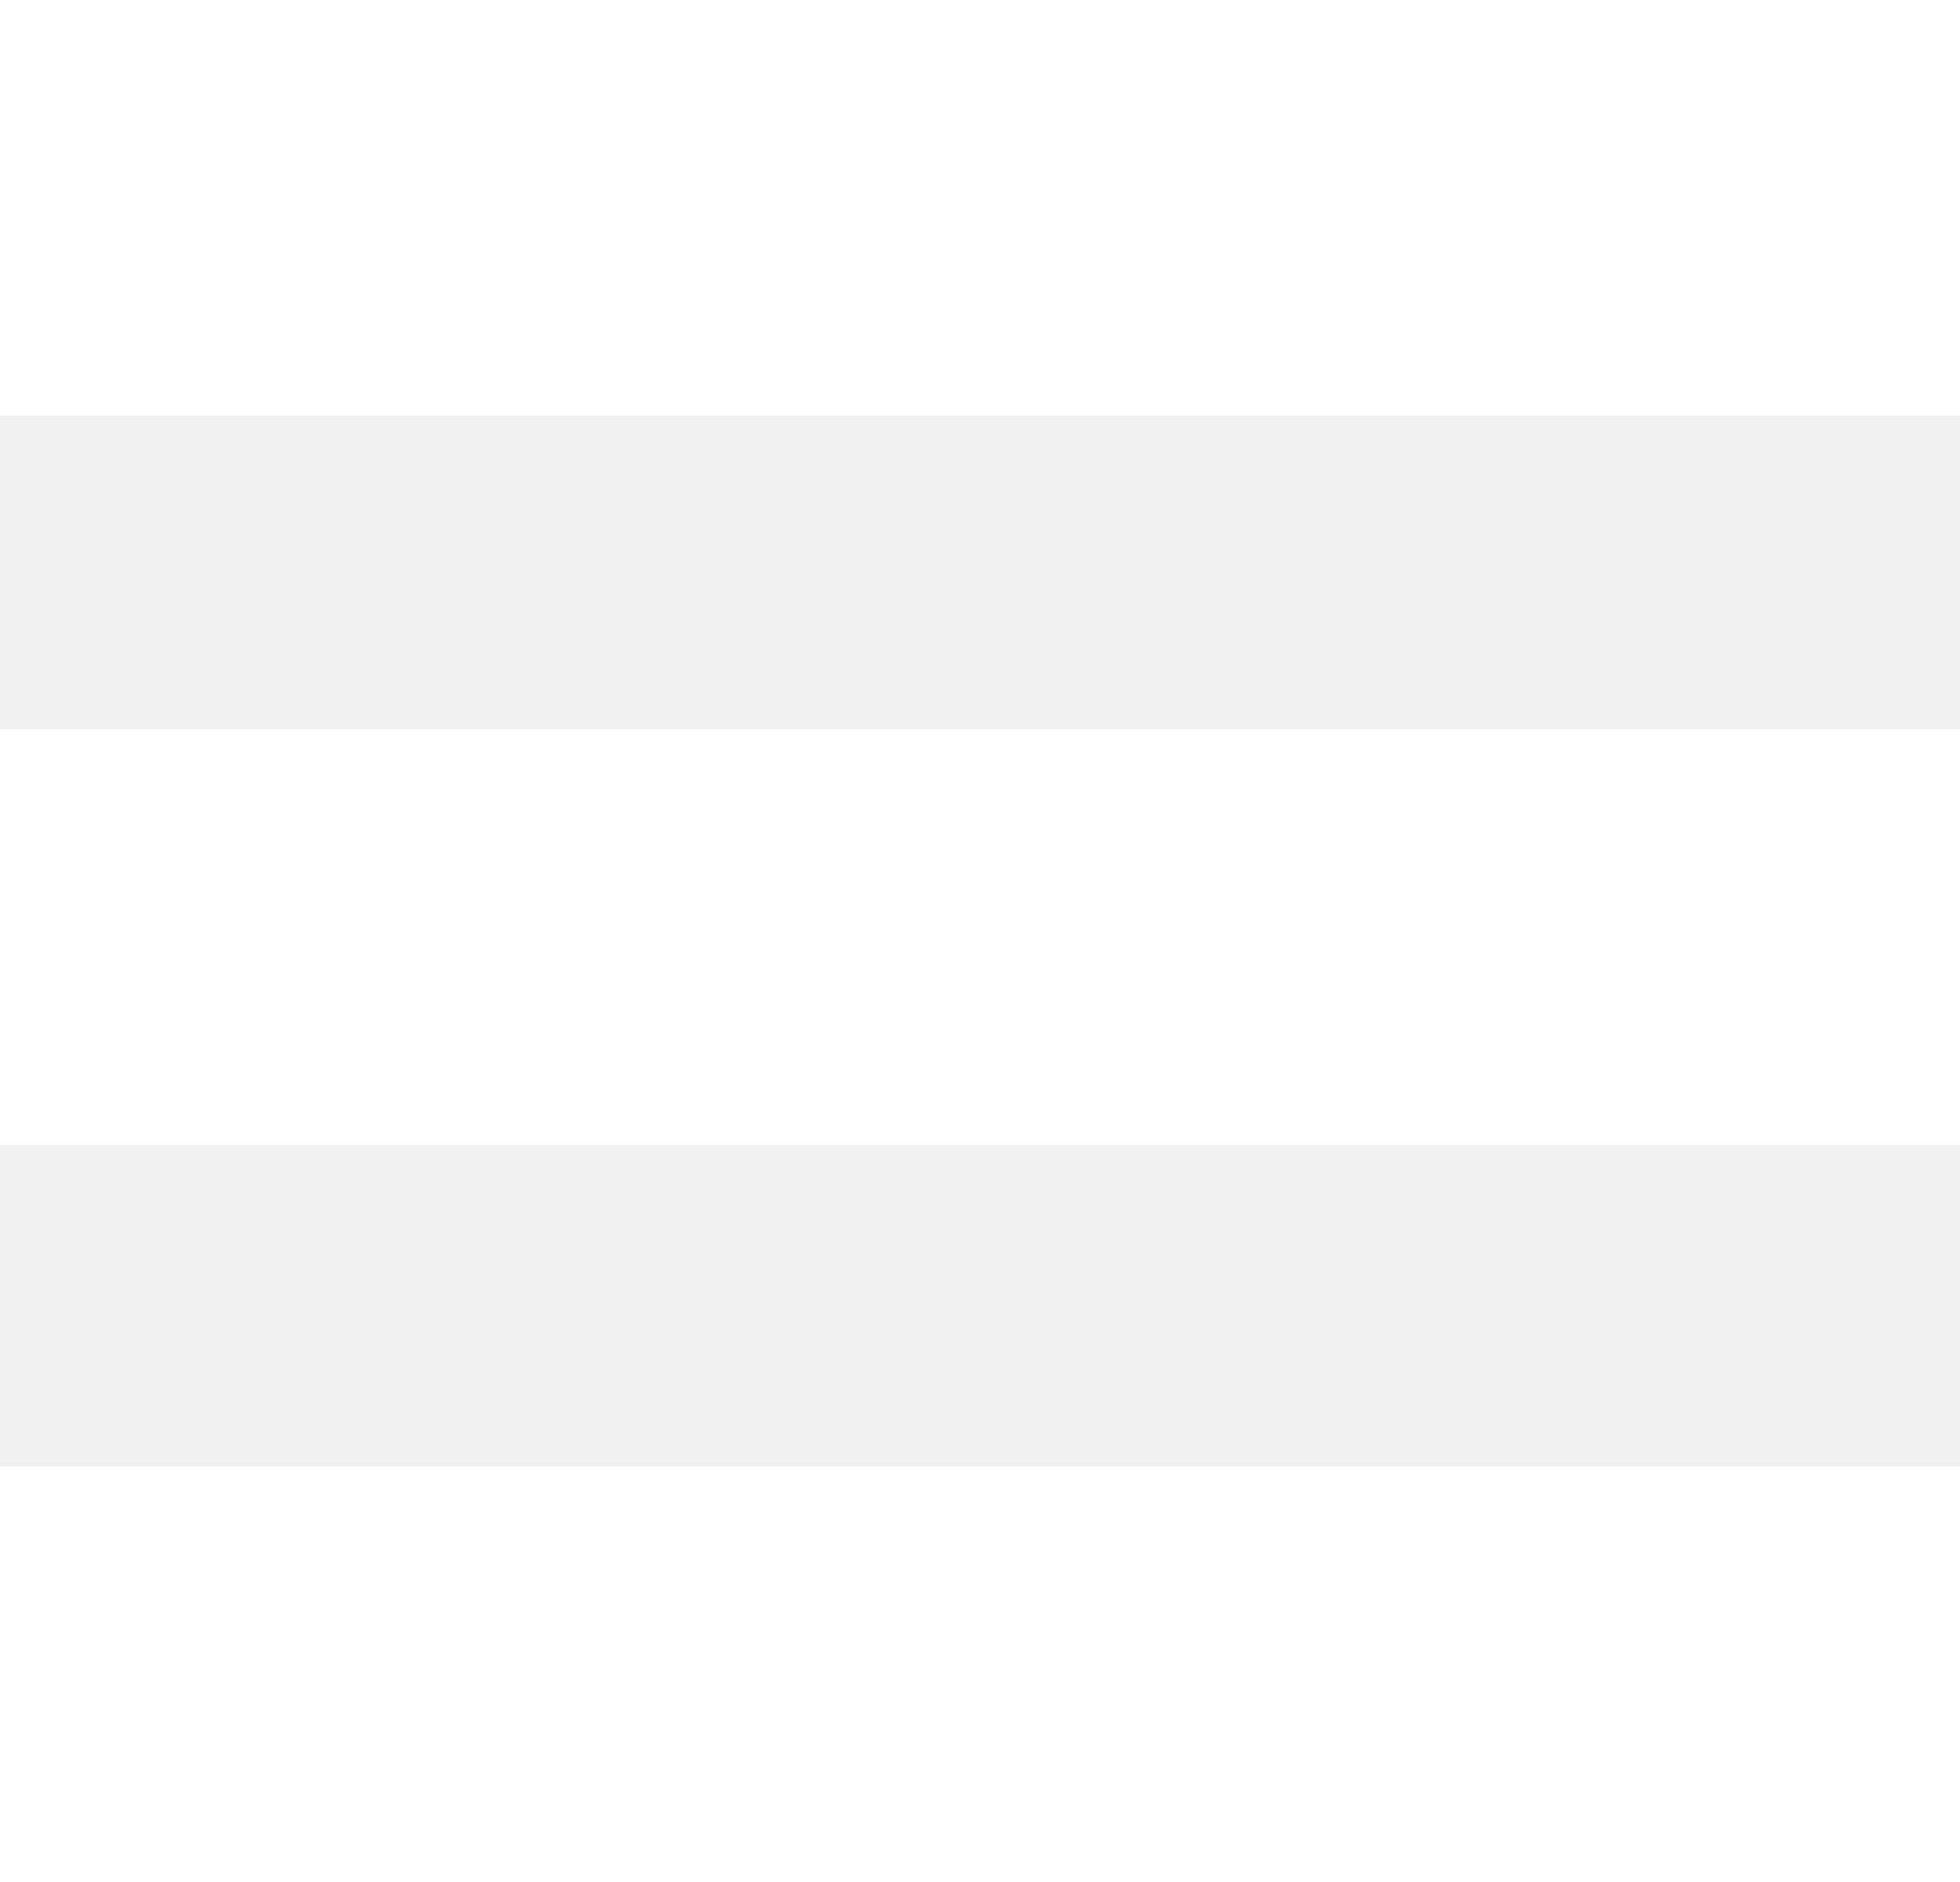
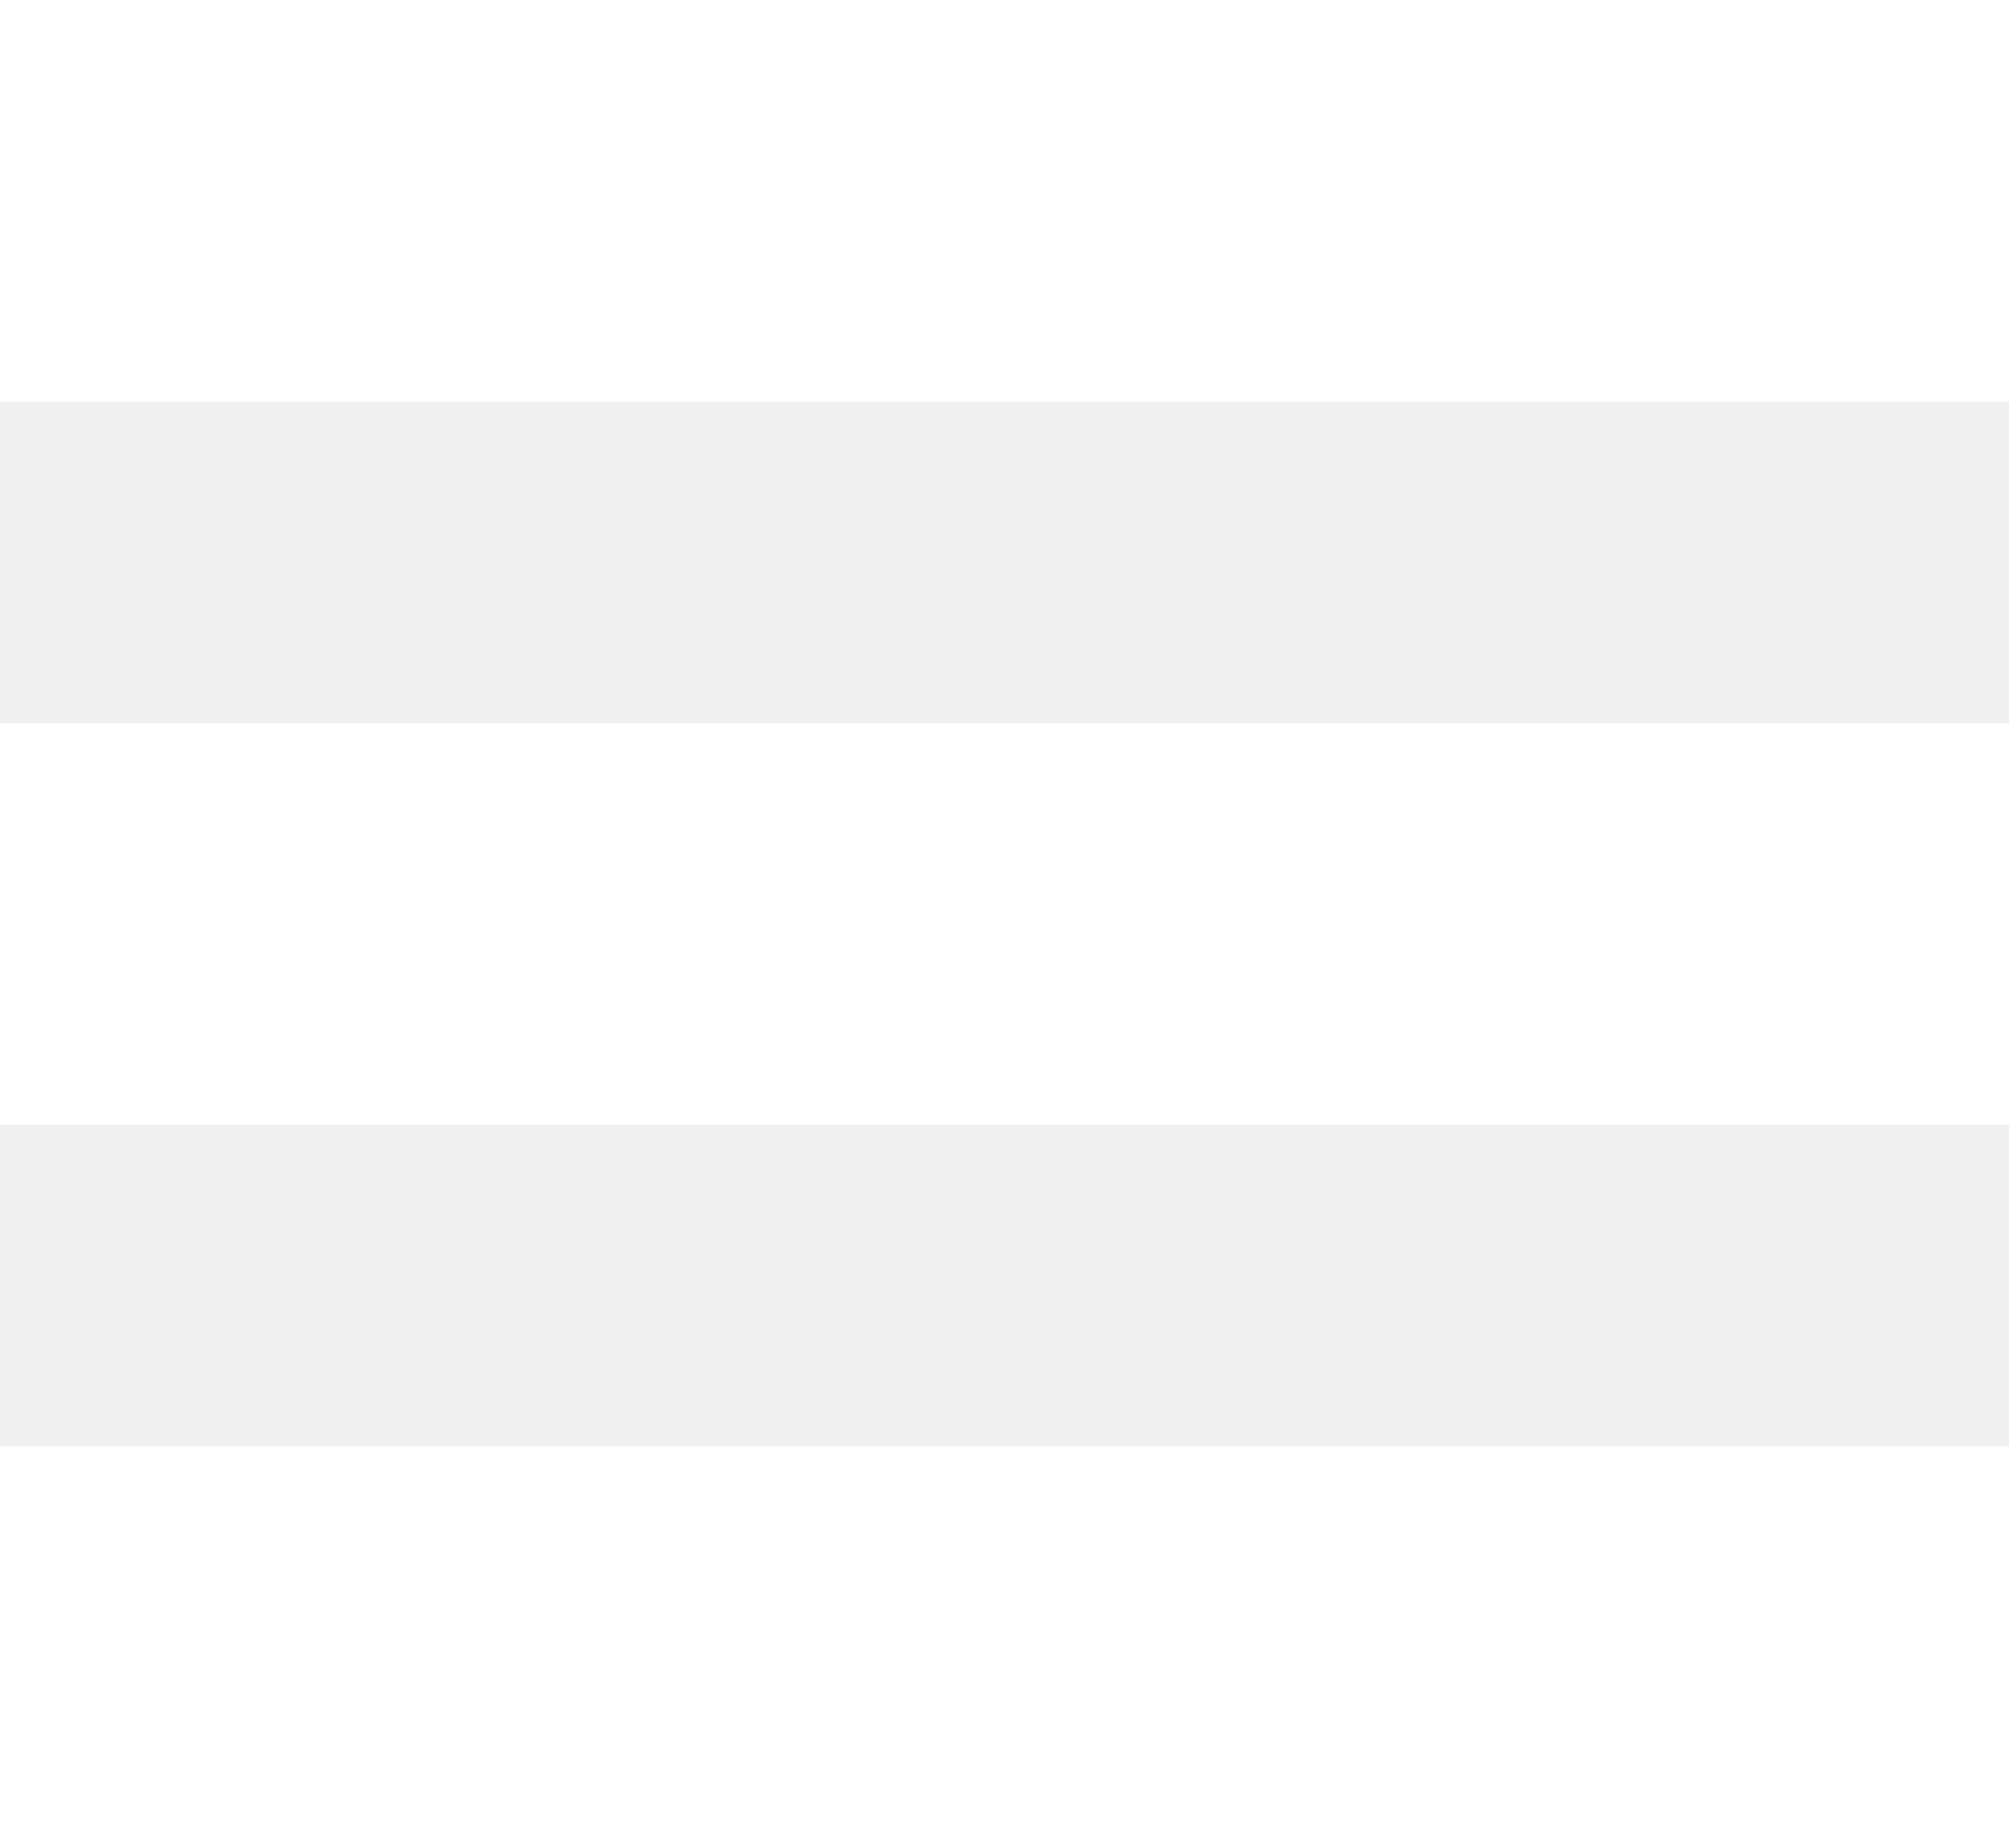
- <svg xmlns="http://www.w3.org/2000/svg" version="1.1" id="Layer_1" x="0" y="0" viewBox="0 0 25 24" enable-background="new 0 0 25 24" xml:space="preserve">
-   <rect fill="#FFFFFF" width="25" height="5.3" />
-   <rect y="9.3" fill="#FFFFFF" width="25" height="5.3" />
-   <rect y="18.7" fill="#FFFFFF" width="25" height="5.3" />
+ <svg xmlns="http://www.w3.org/2000/svg" version="1.1" id="Layer_1" x="0" y="0" viewBox="0 0 25 23" enable-background="new 0 0 25 23" xml:space="preserve">
+   <rect fill="#FFFFFF" width="25" height="5" />
+   <rect y="9" fill="#FFFFFF" width="25" height="5" />
+   <rect y="18" fill="#FFFFFF" width="25" height="5" />
</svg>
